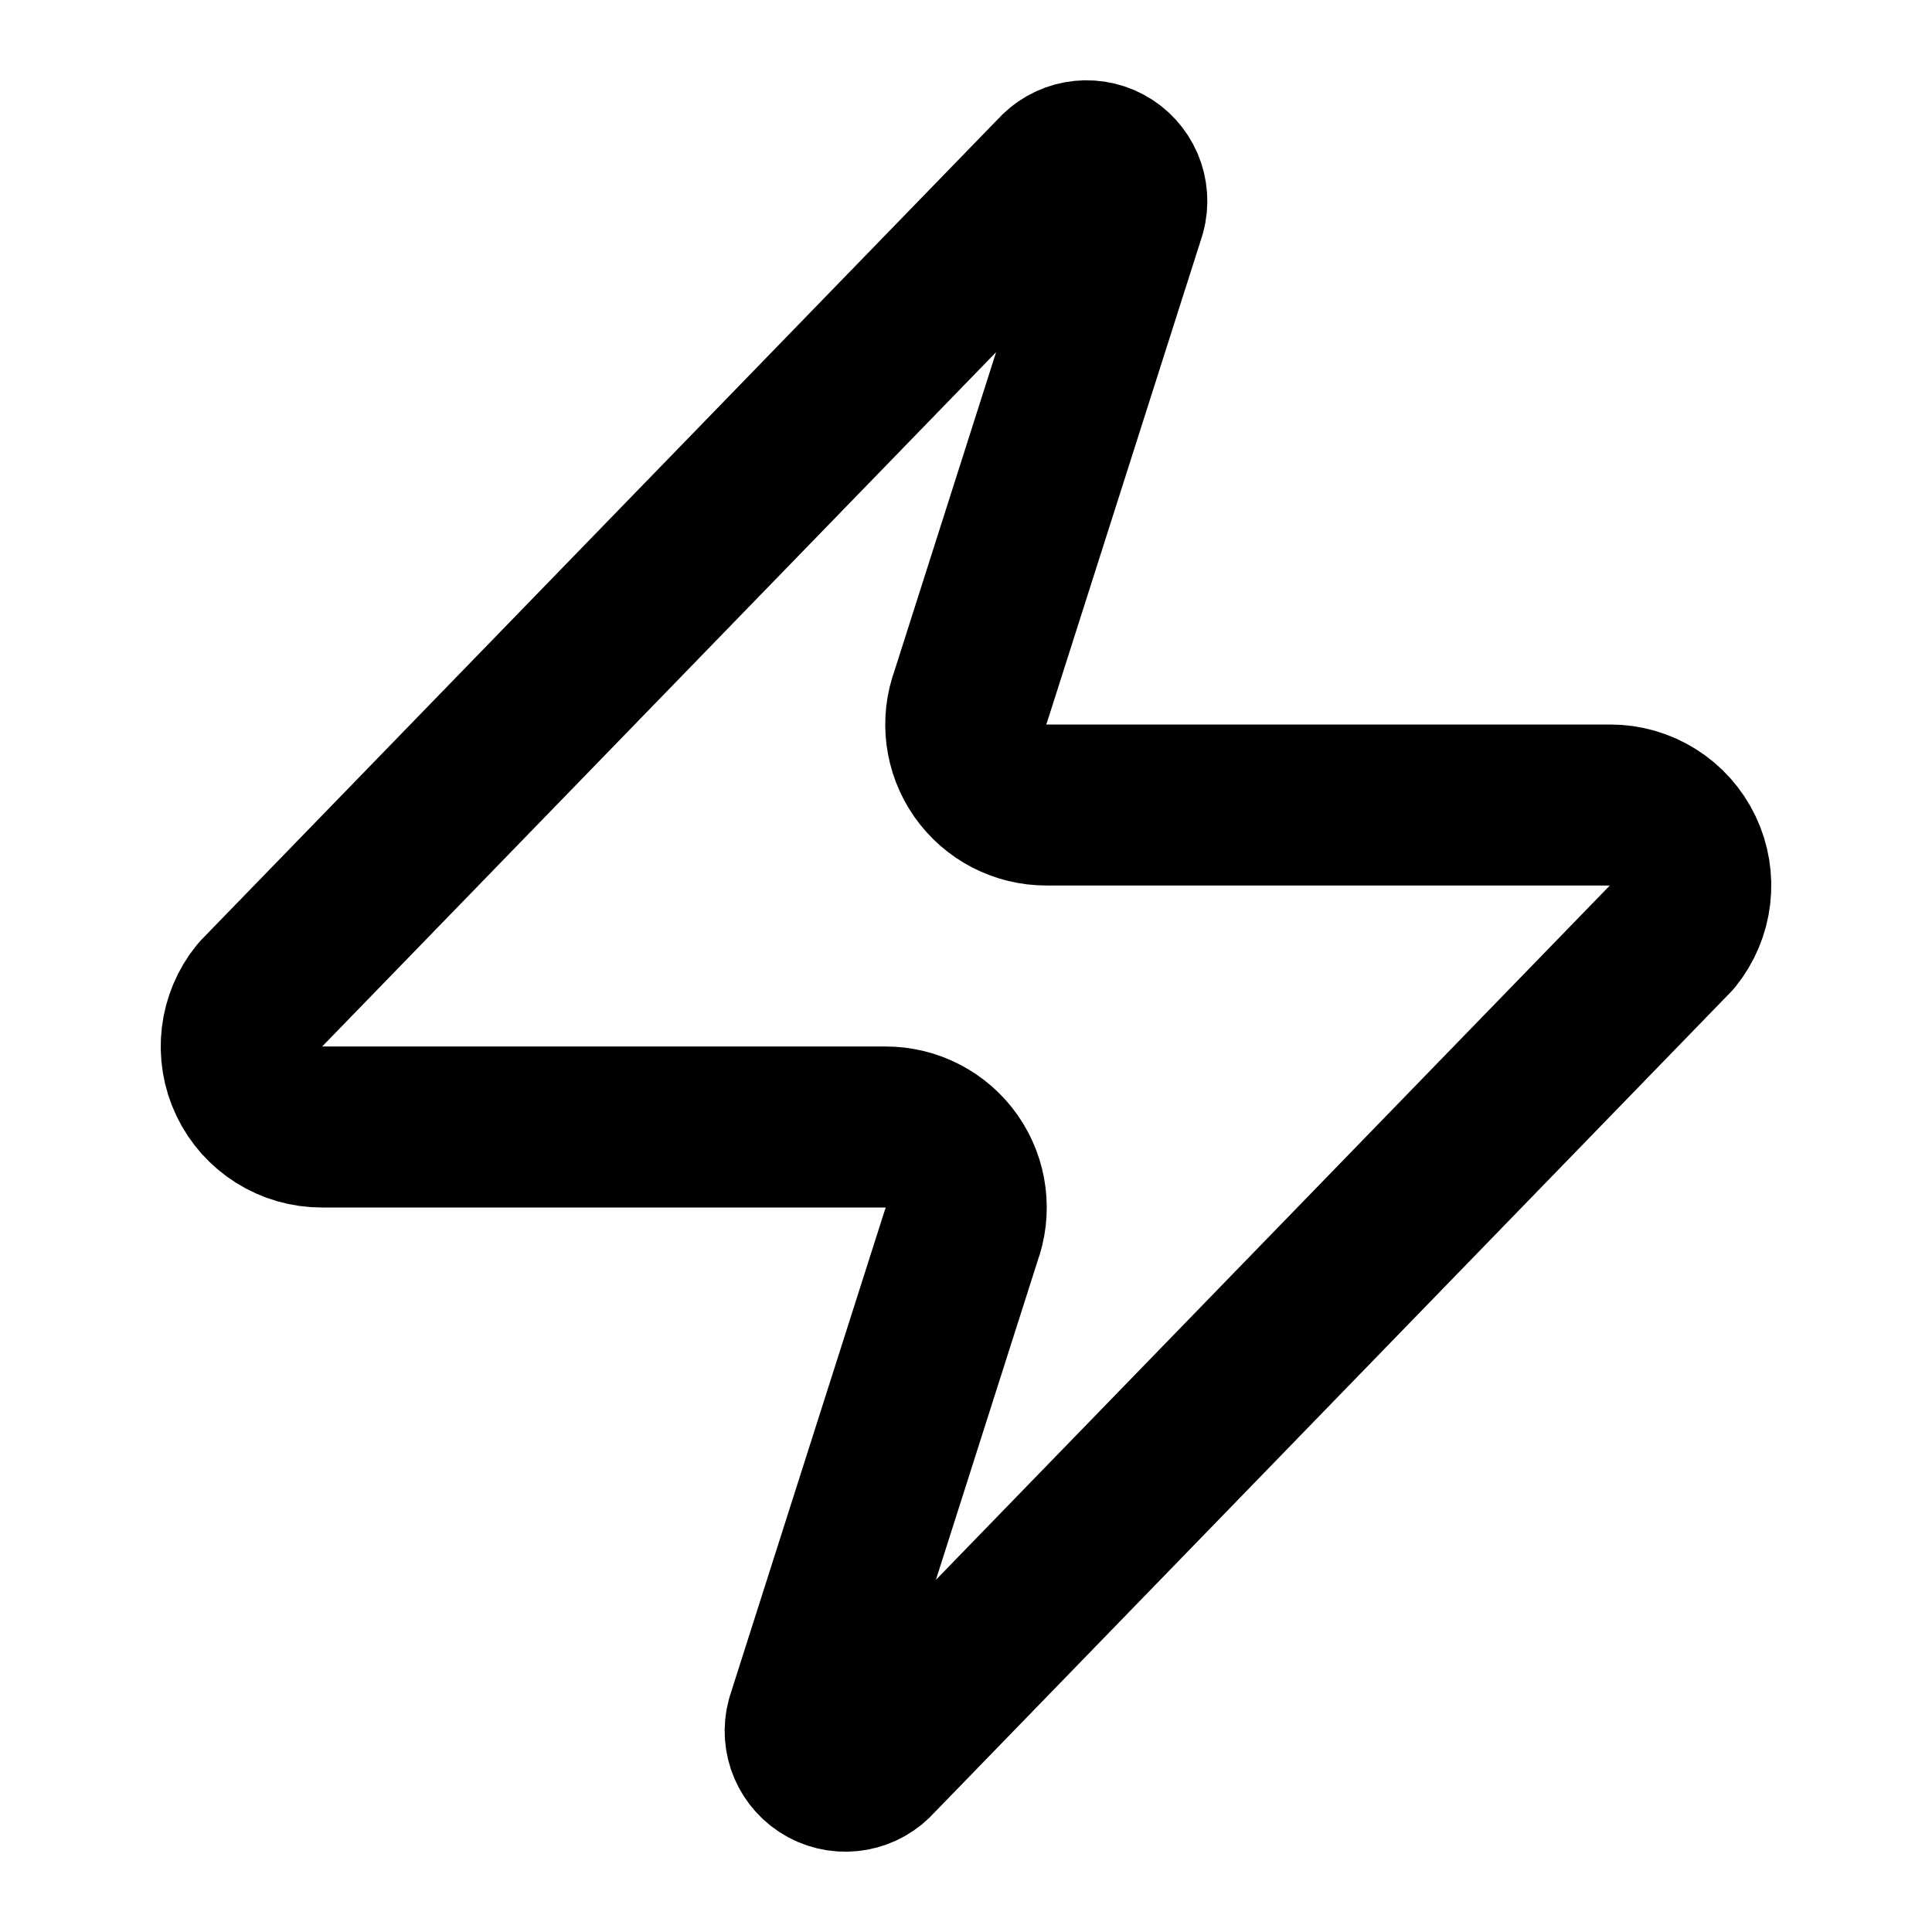
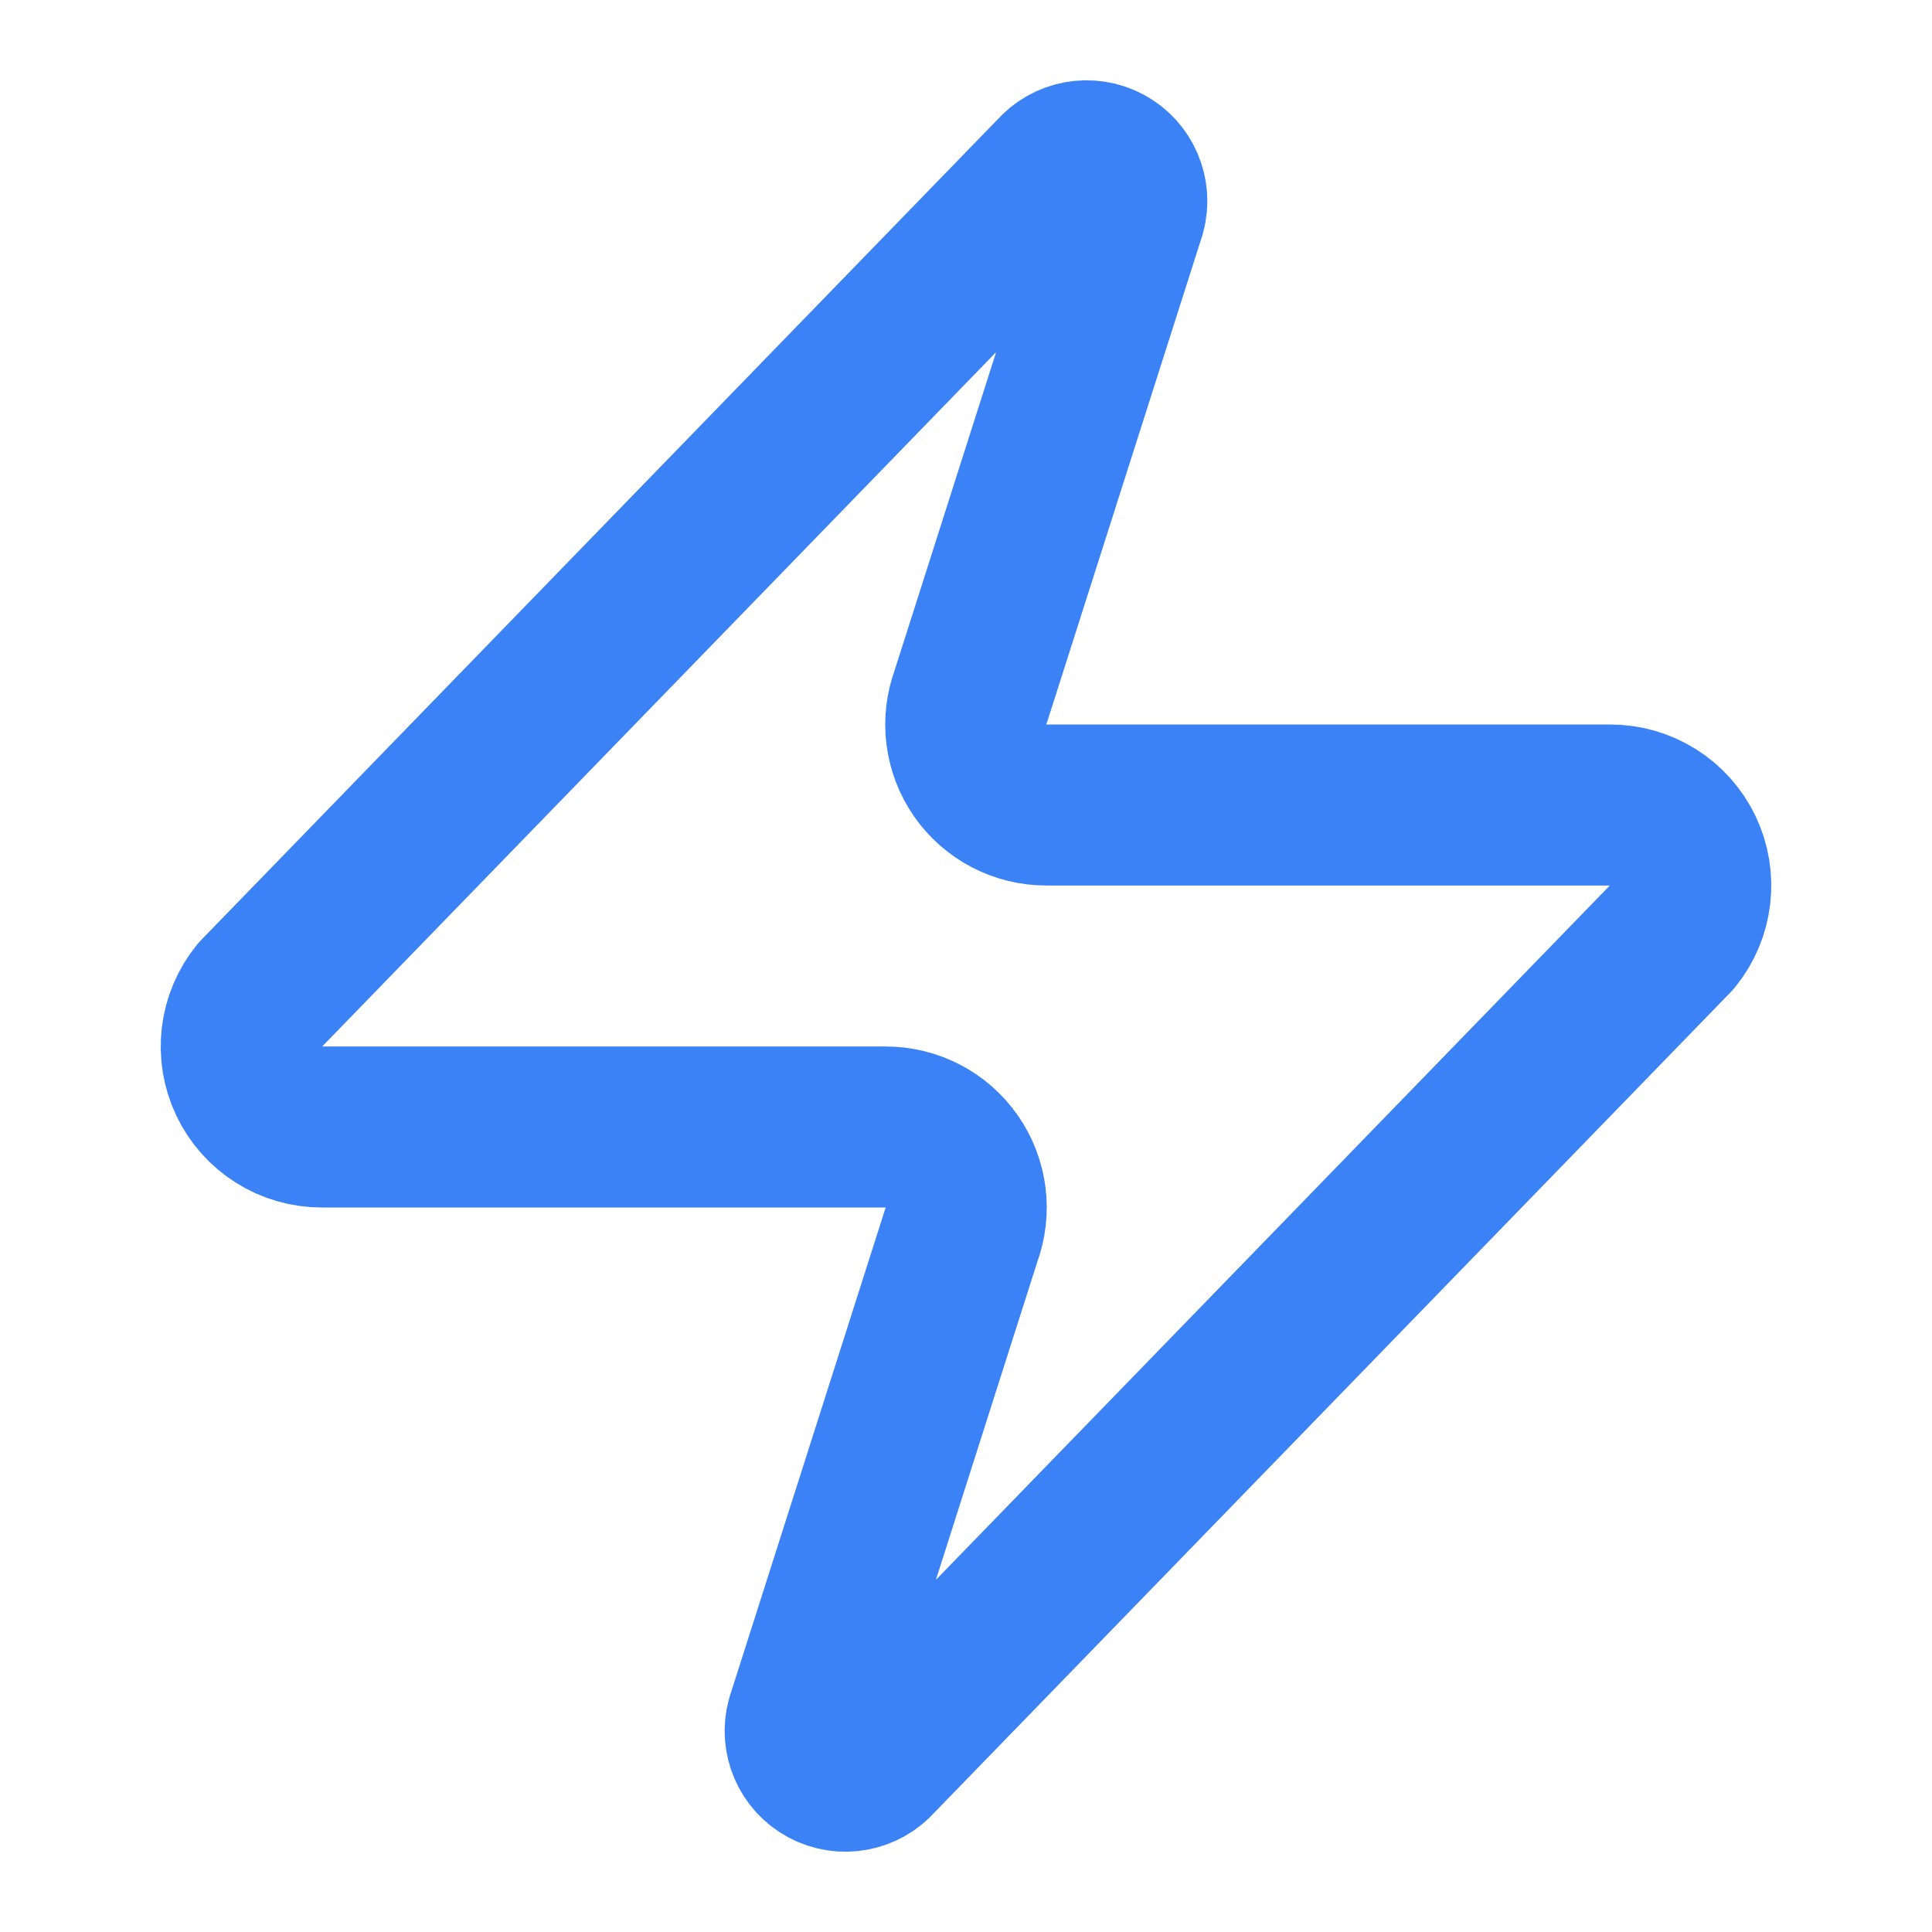
- <svg xmlns="http://www.w3.org/2000/svg" width="24" height="24" viewBox="0 0 24 24" fill="none" stroke="currentColor" stroke-width="2" stroke-linecap="round" stroke-linejoin="round">
+ <svg xmlns="http://www.w3.org/2000/svg" width="24" height="24" viewBox="0 0 24 24" fill="none" stroke="#3b82f6" stroke-width="2" stroke-linecap="round" stroke-linejoin="round">
  <path d="M4 14a1 1 0 0 1-.78-1.63l9.9-10.2a.5.5 0 0 1 .86.46l-1.92 6.02A1 1 0 0 0 13 10h7a1 1 0 0 1 .78 1.63l-9.9 10.2a.5.5 0 0 1-.86-.46l1.92-6.02A1 1 0 0 0 11 14z" />
</svg>
